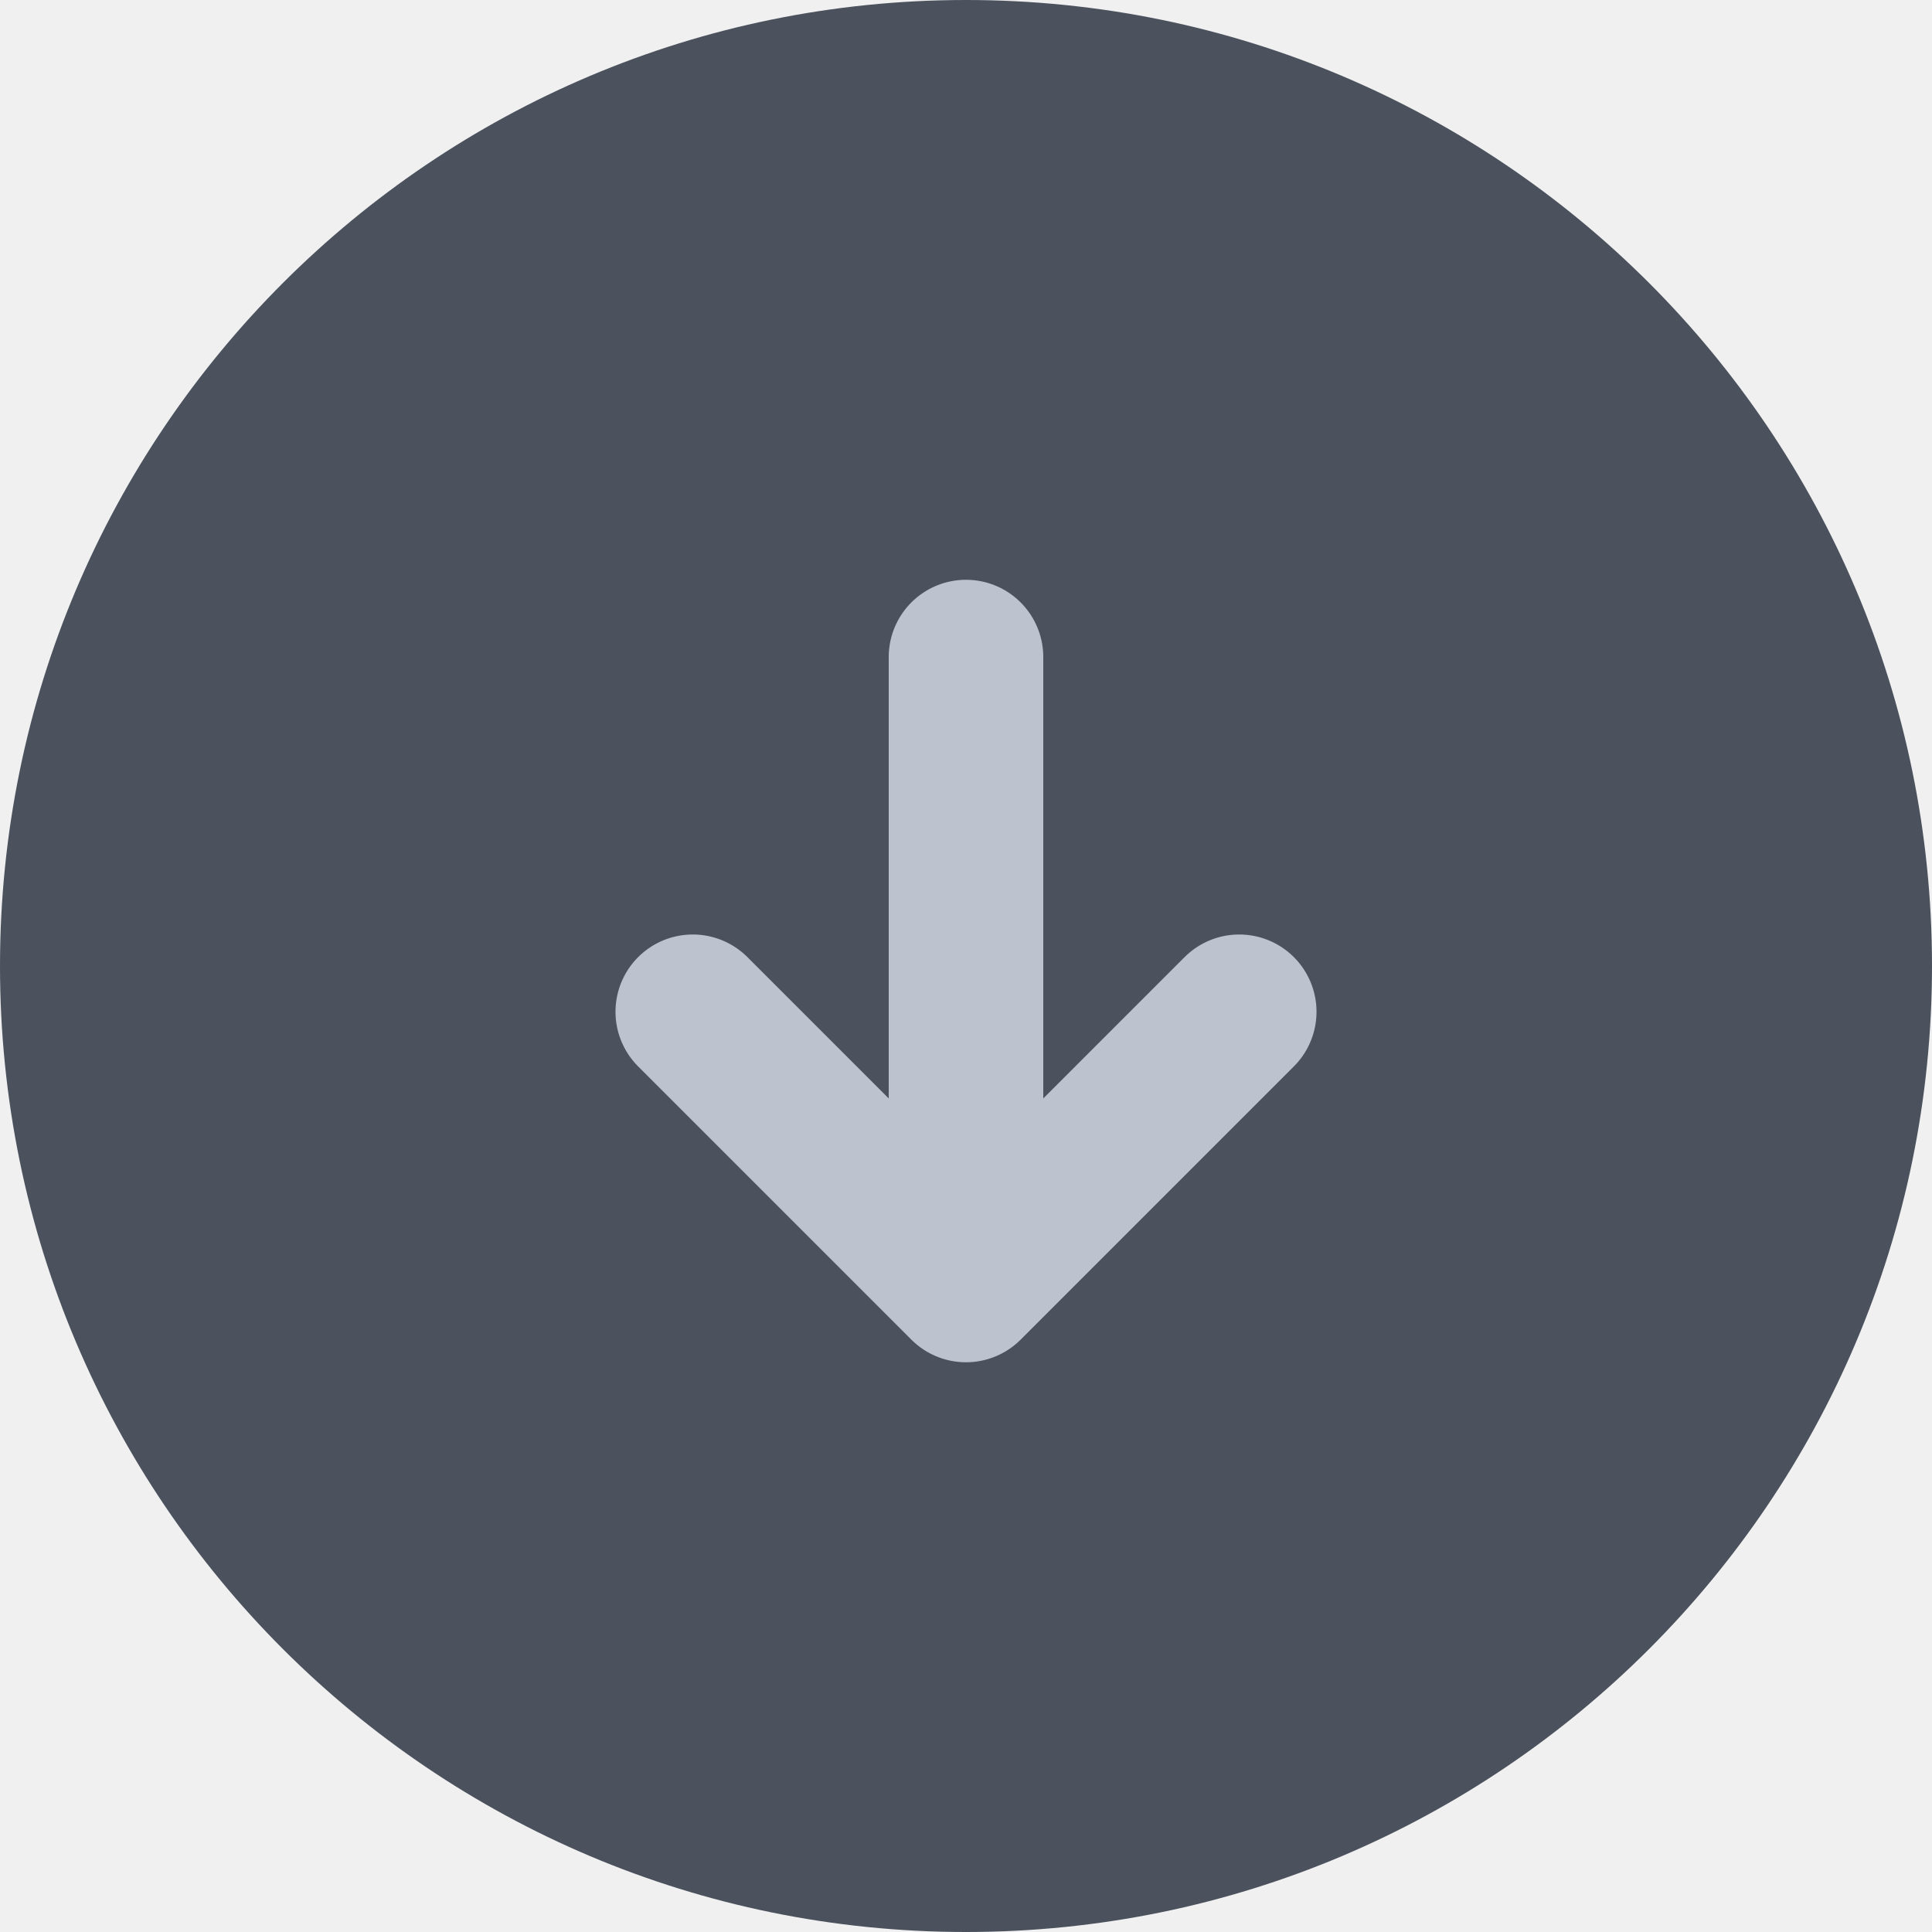
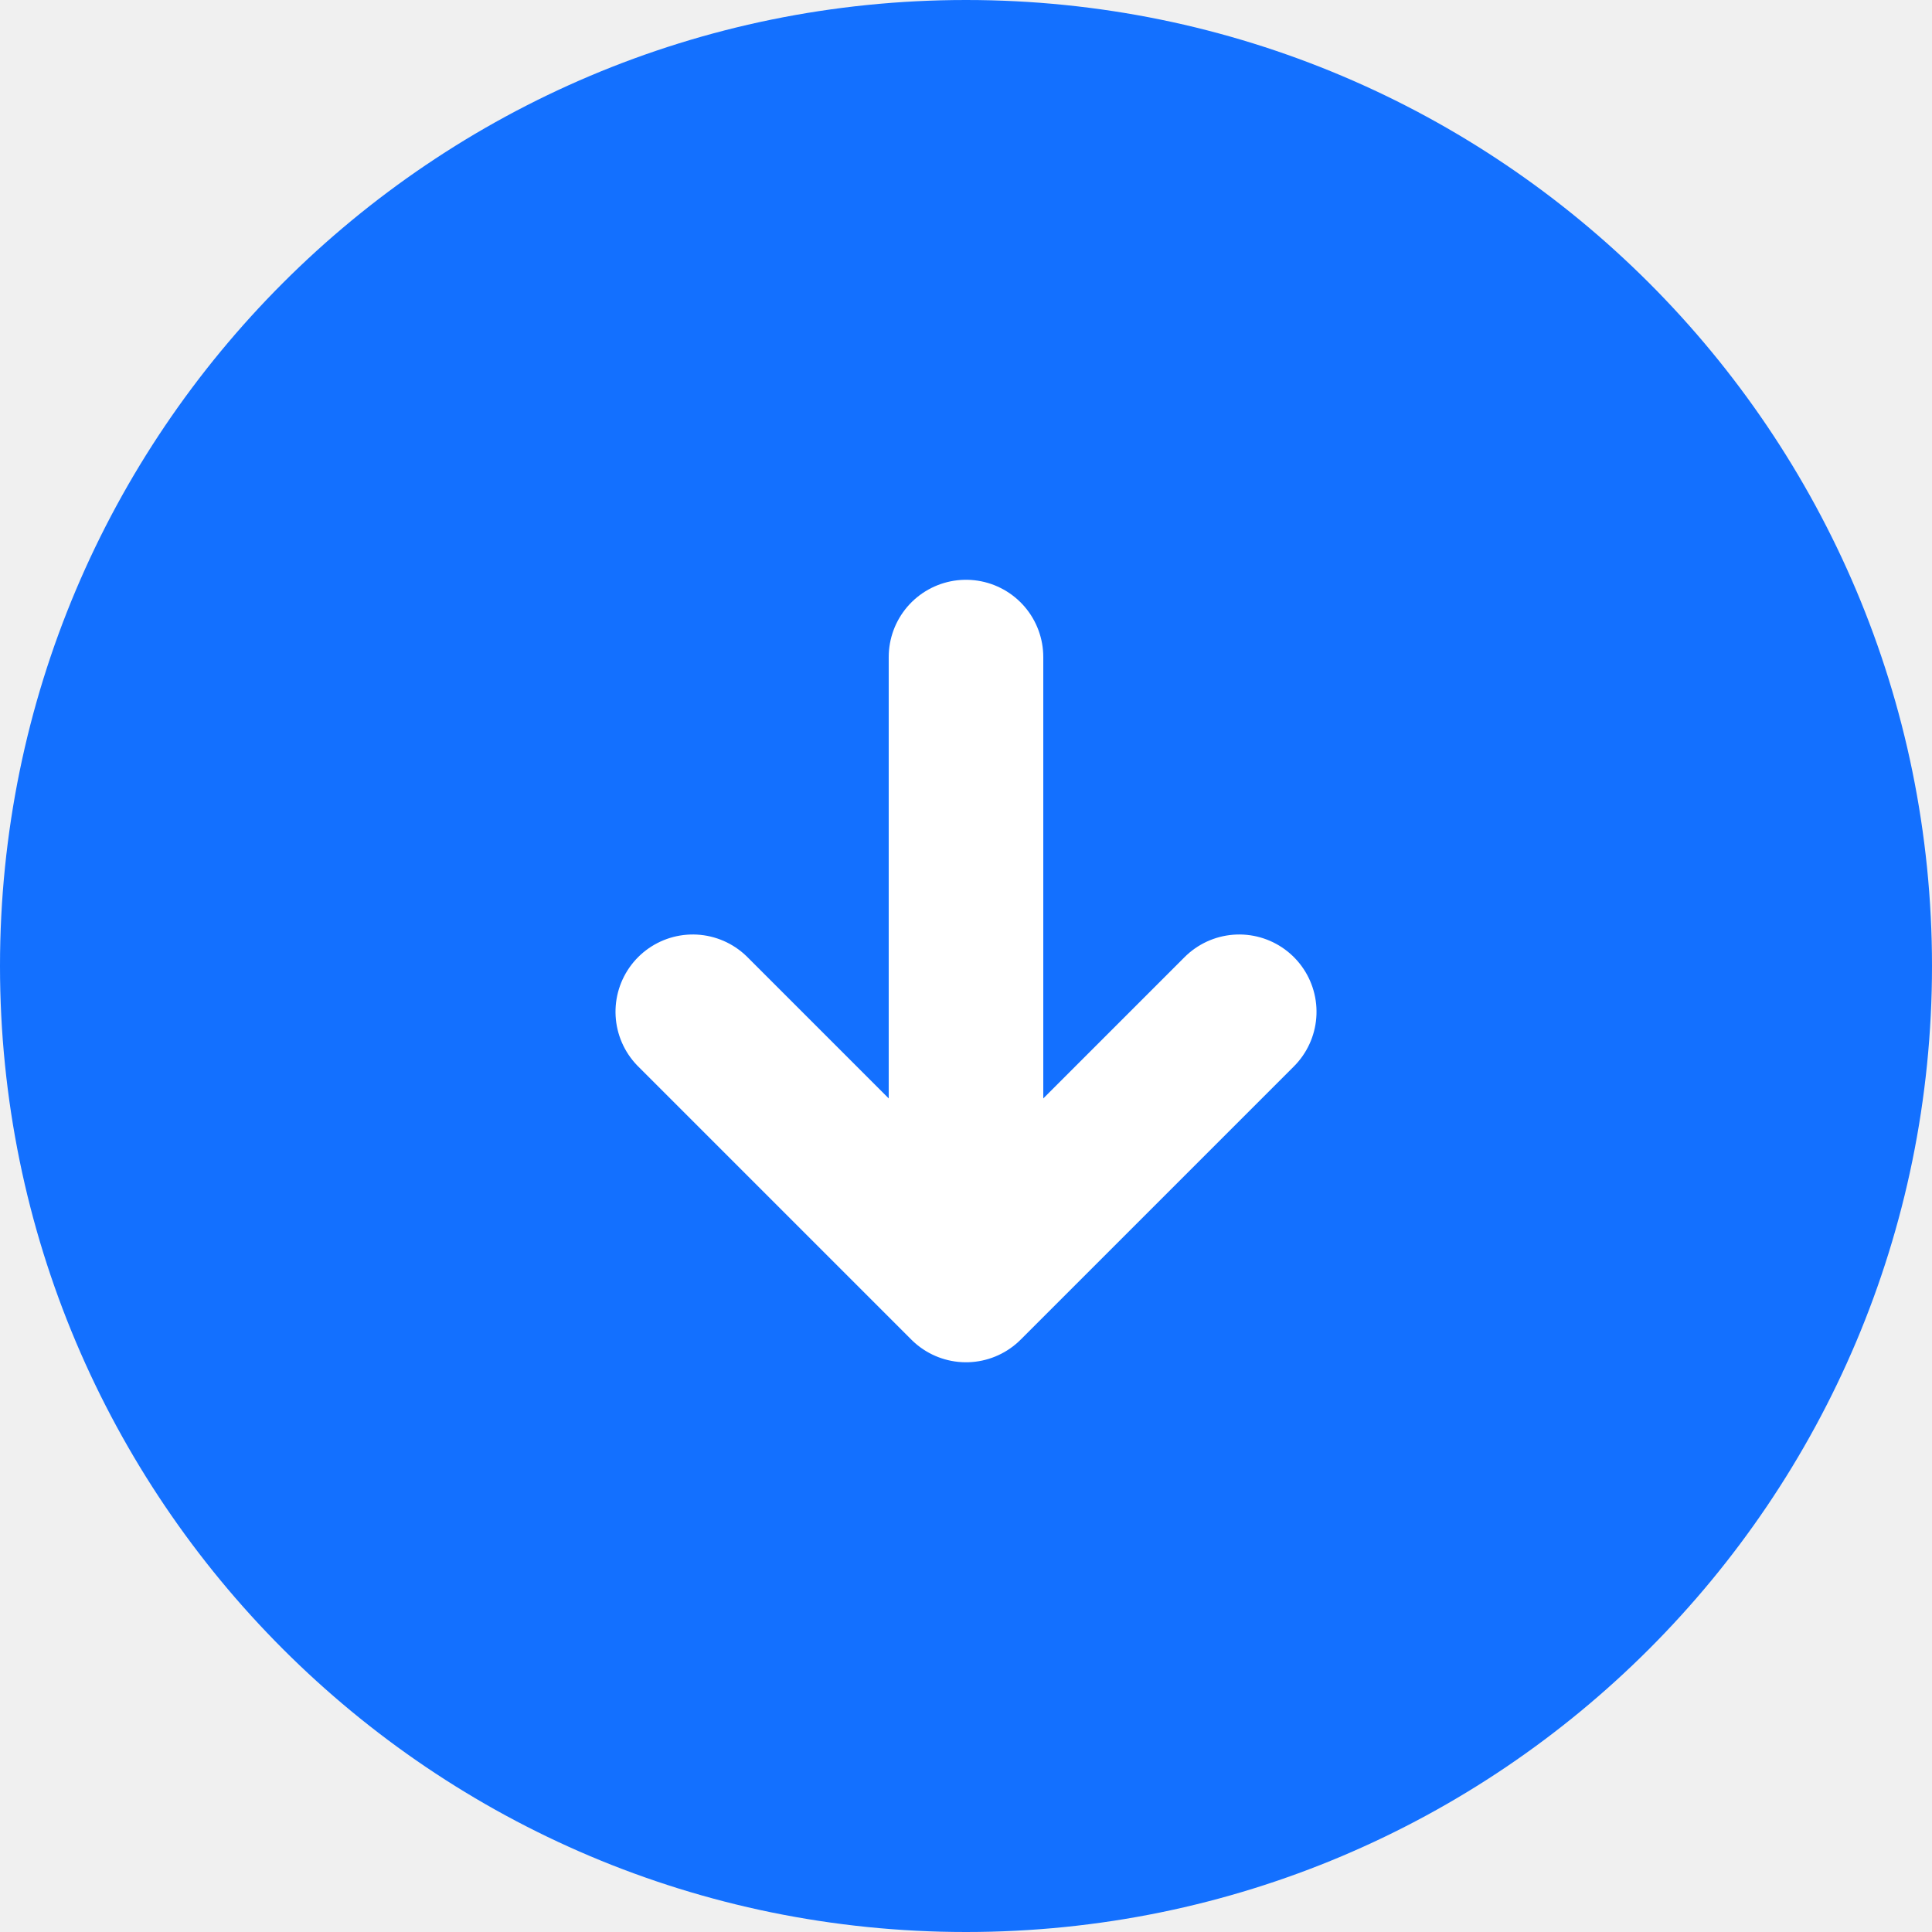
- <svg xmlns="http://www.w3.org/2000/svg" version="1.1" width="50px" height="50px" viewBox="0 0 50.0 50.0">
-   <defs>
-     <clipPath id="i0">
-       <path d="M375,0 L375,812 L0,812 L0,0 L375,0 Z" />
-     </clipPath>
-     <clipPath id="i1">
-       <path d="M25,0 C38.807,0 50,11.193 50,25 C50,38.807 38.807,50 25,50 C11.193,50 0,38.807 0,25 C0,11.193 11.193,0 25,0 Z" />
-     </clipPath>
-   </defs>
-   <g transform="translate(-285.0 -658.0)">
-     <g clip-path="url(#i0)">
-       <g transform="translate(285.0 658.0)">
-         <g clip-path="url(#i1)">
-           <polygon points="0,0 50,0 50,50 0,50 0,0" stroke="none" fill="#4B525D" />
-         </g>
-         <g transform="translate(17.92893 16.18173)">
-           <g transform="translate(6.571068 0.0)">
-             <path d="M0.5,0.823 L0.5,15.5" stroke="#BDC3CE" stroke-width="4" fill="none" stroke-linecap="round" stroke-linejoin="round" />
-           </g>
-           <g transform="translate(7.071068 17.07378) rotate(-135.0)">
-             <path d="M0,10 L0,0 L10,0" stroke="#BDC3CE" stroke-width="4" fill="none" stroke-linecap="round" stroke-linejoin="round" />
-           </g>
-         </g>
+ <svg xmlns="http://www.w3.org/2000/svg" width="50px" height="50px" viewBox="0 0 50 50" version="1.1">
+   <g id="页面-1" stroke="none" stroke-width="1" fill="none" fill-rule="evenodd">
+     <g id="保存到本地">
+       <circle id="椭圆形备份-4" fill="#1370FF" cx="25" cy="25" r="25" />
+       <g id="编组-24" transform="translate(17.92893, 16.18173)" stroke="#FFFFFF" stroke-linecap="round" stroke-linejoin="round" stroke-width="4">
+         <line x1="7.071" y1="0.823" x2="7.071" y2="15.5" id="直线" />
+         <polyline id="路径" transform="translate(7.071068, 10.00272) rotate(-135) translate(-7.071068, -10.00272) " points="2.071 15.003 2.071 5.003 12.071 5.003" />
      </g>
    </g>
  </g>
</svg>
